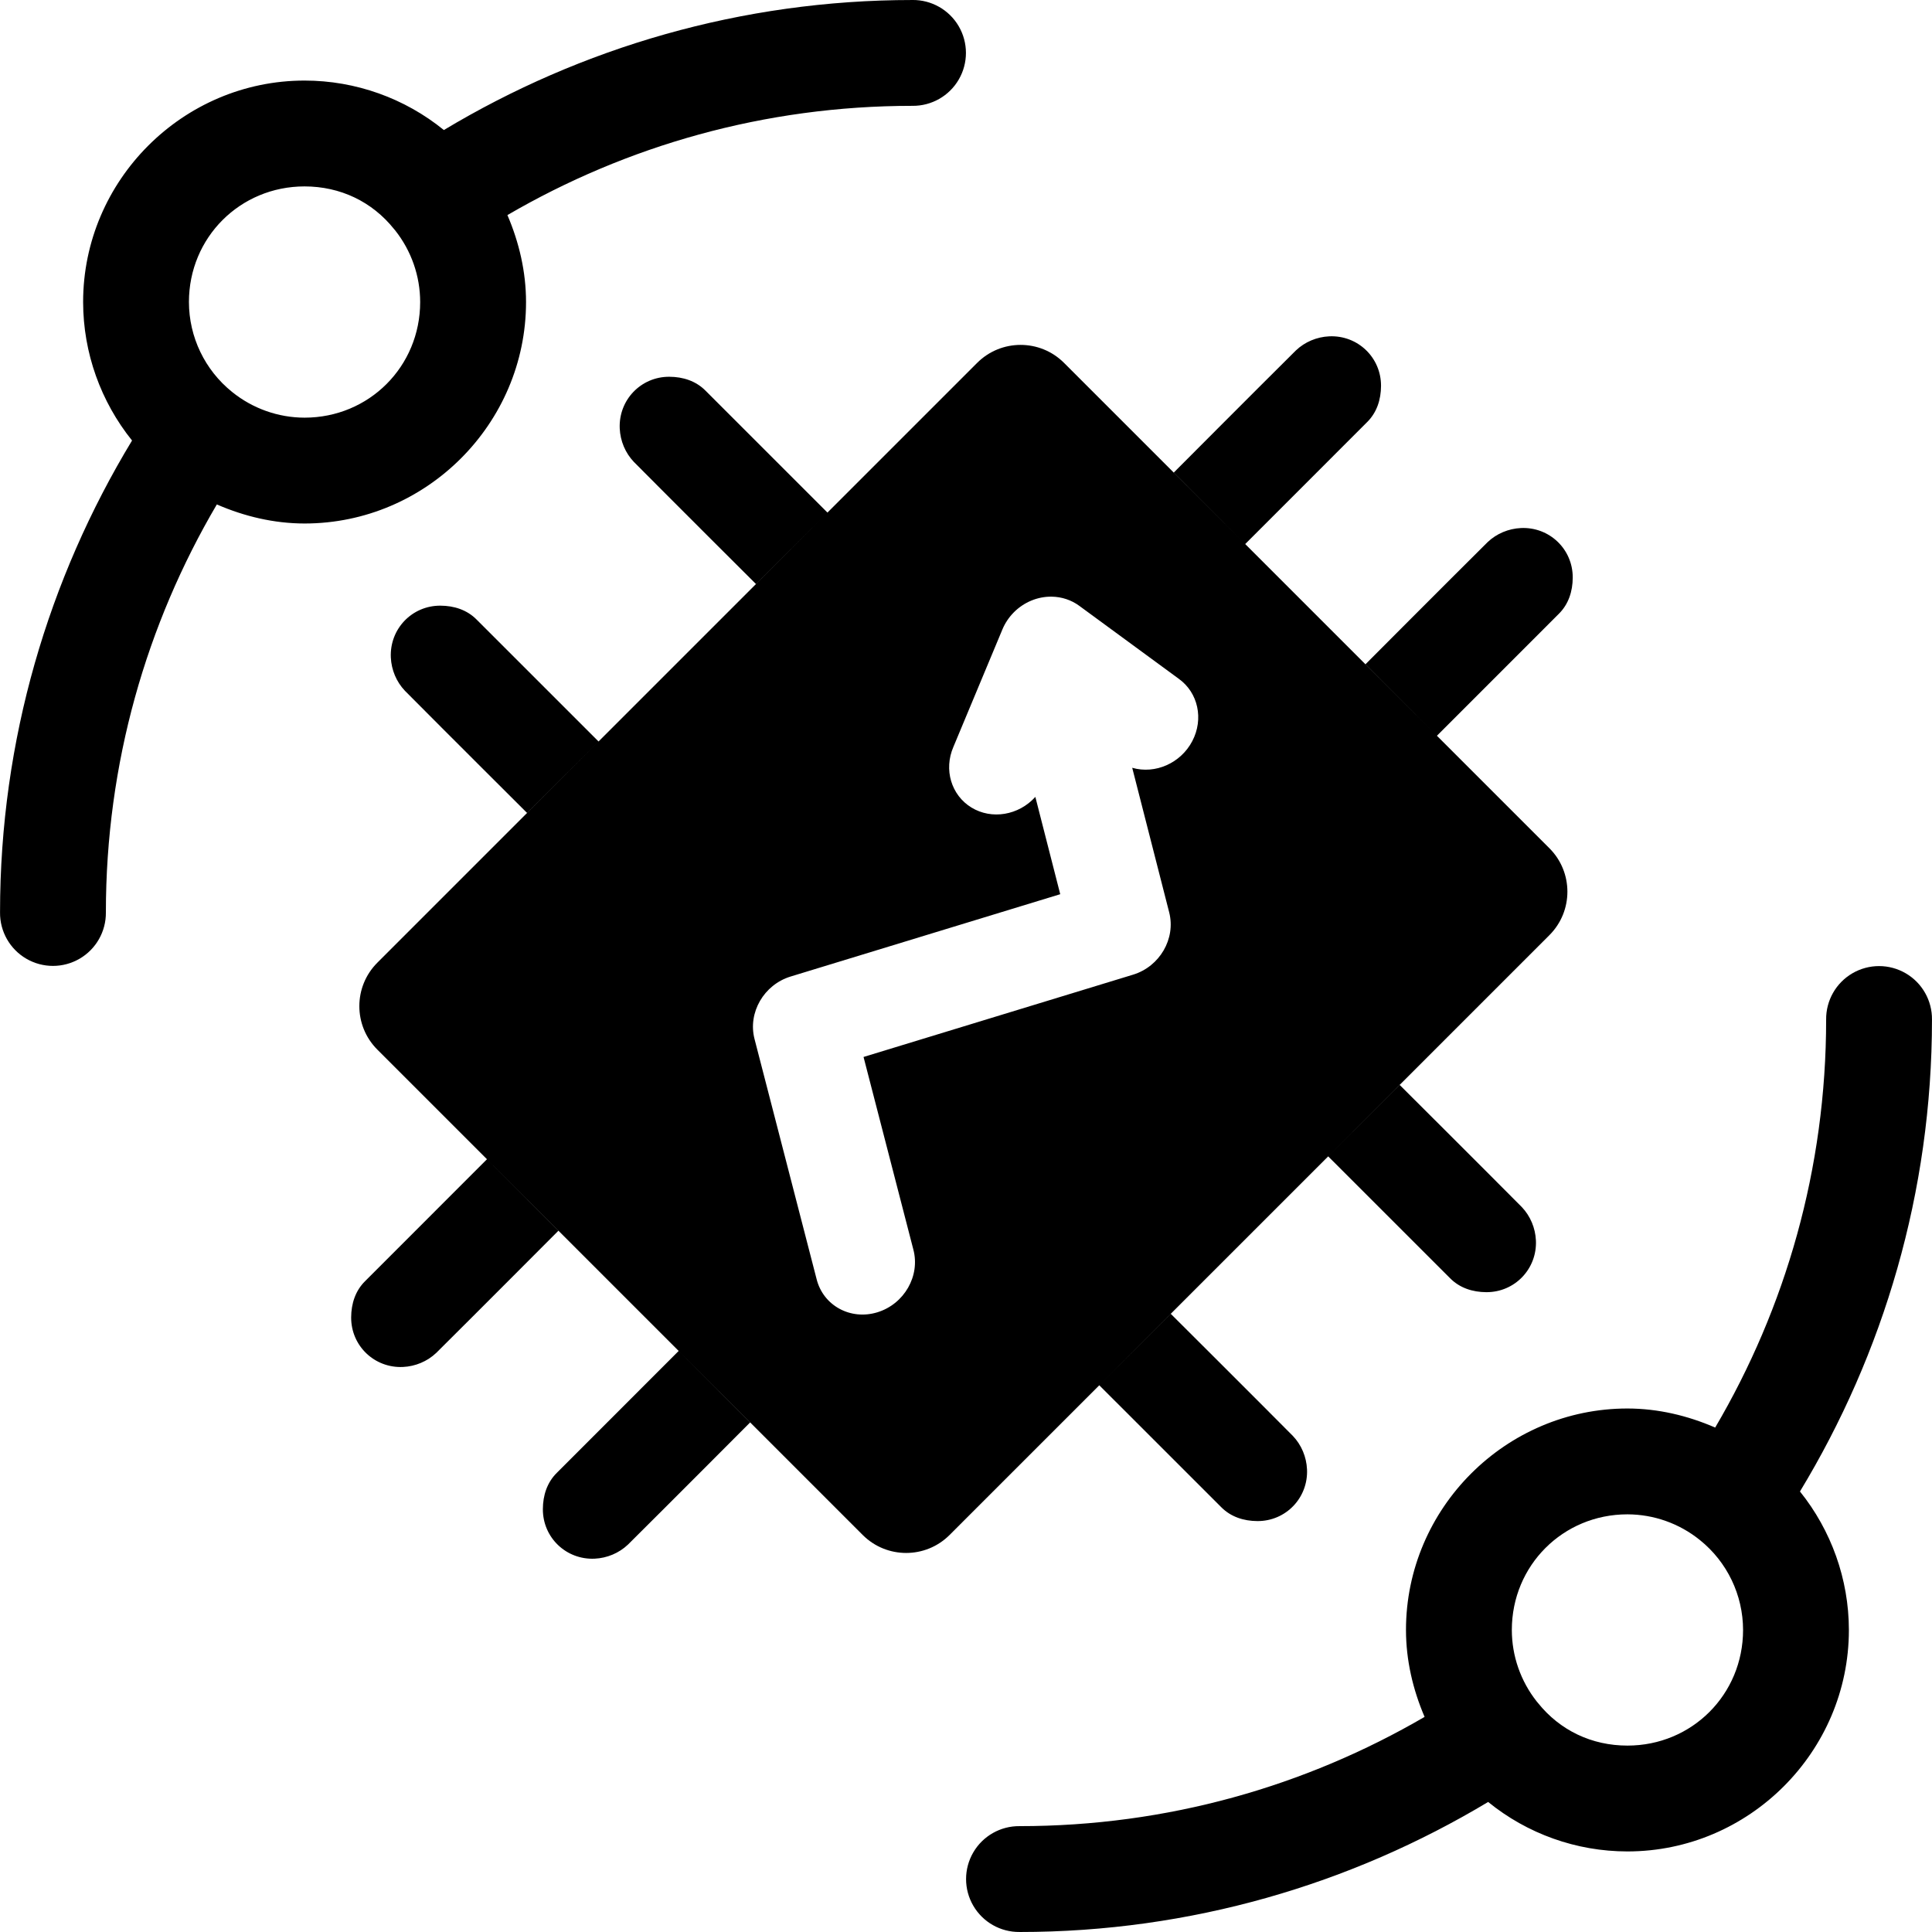
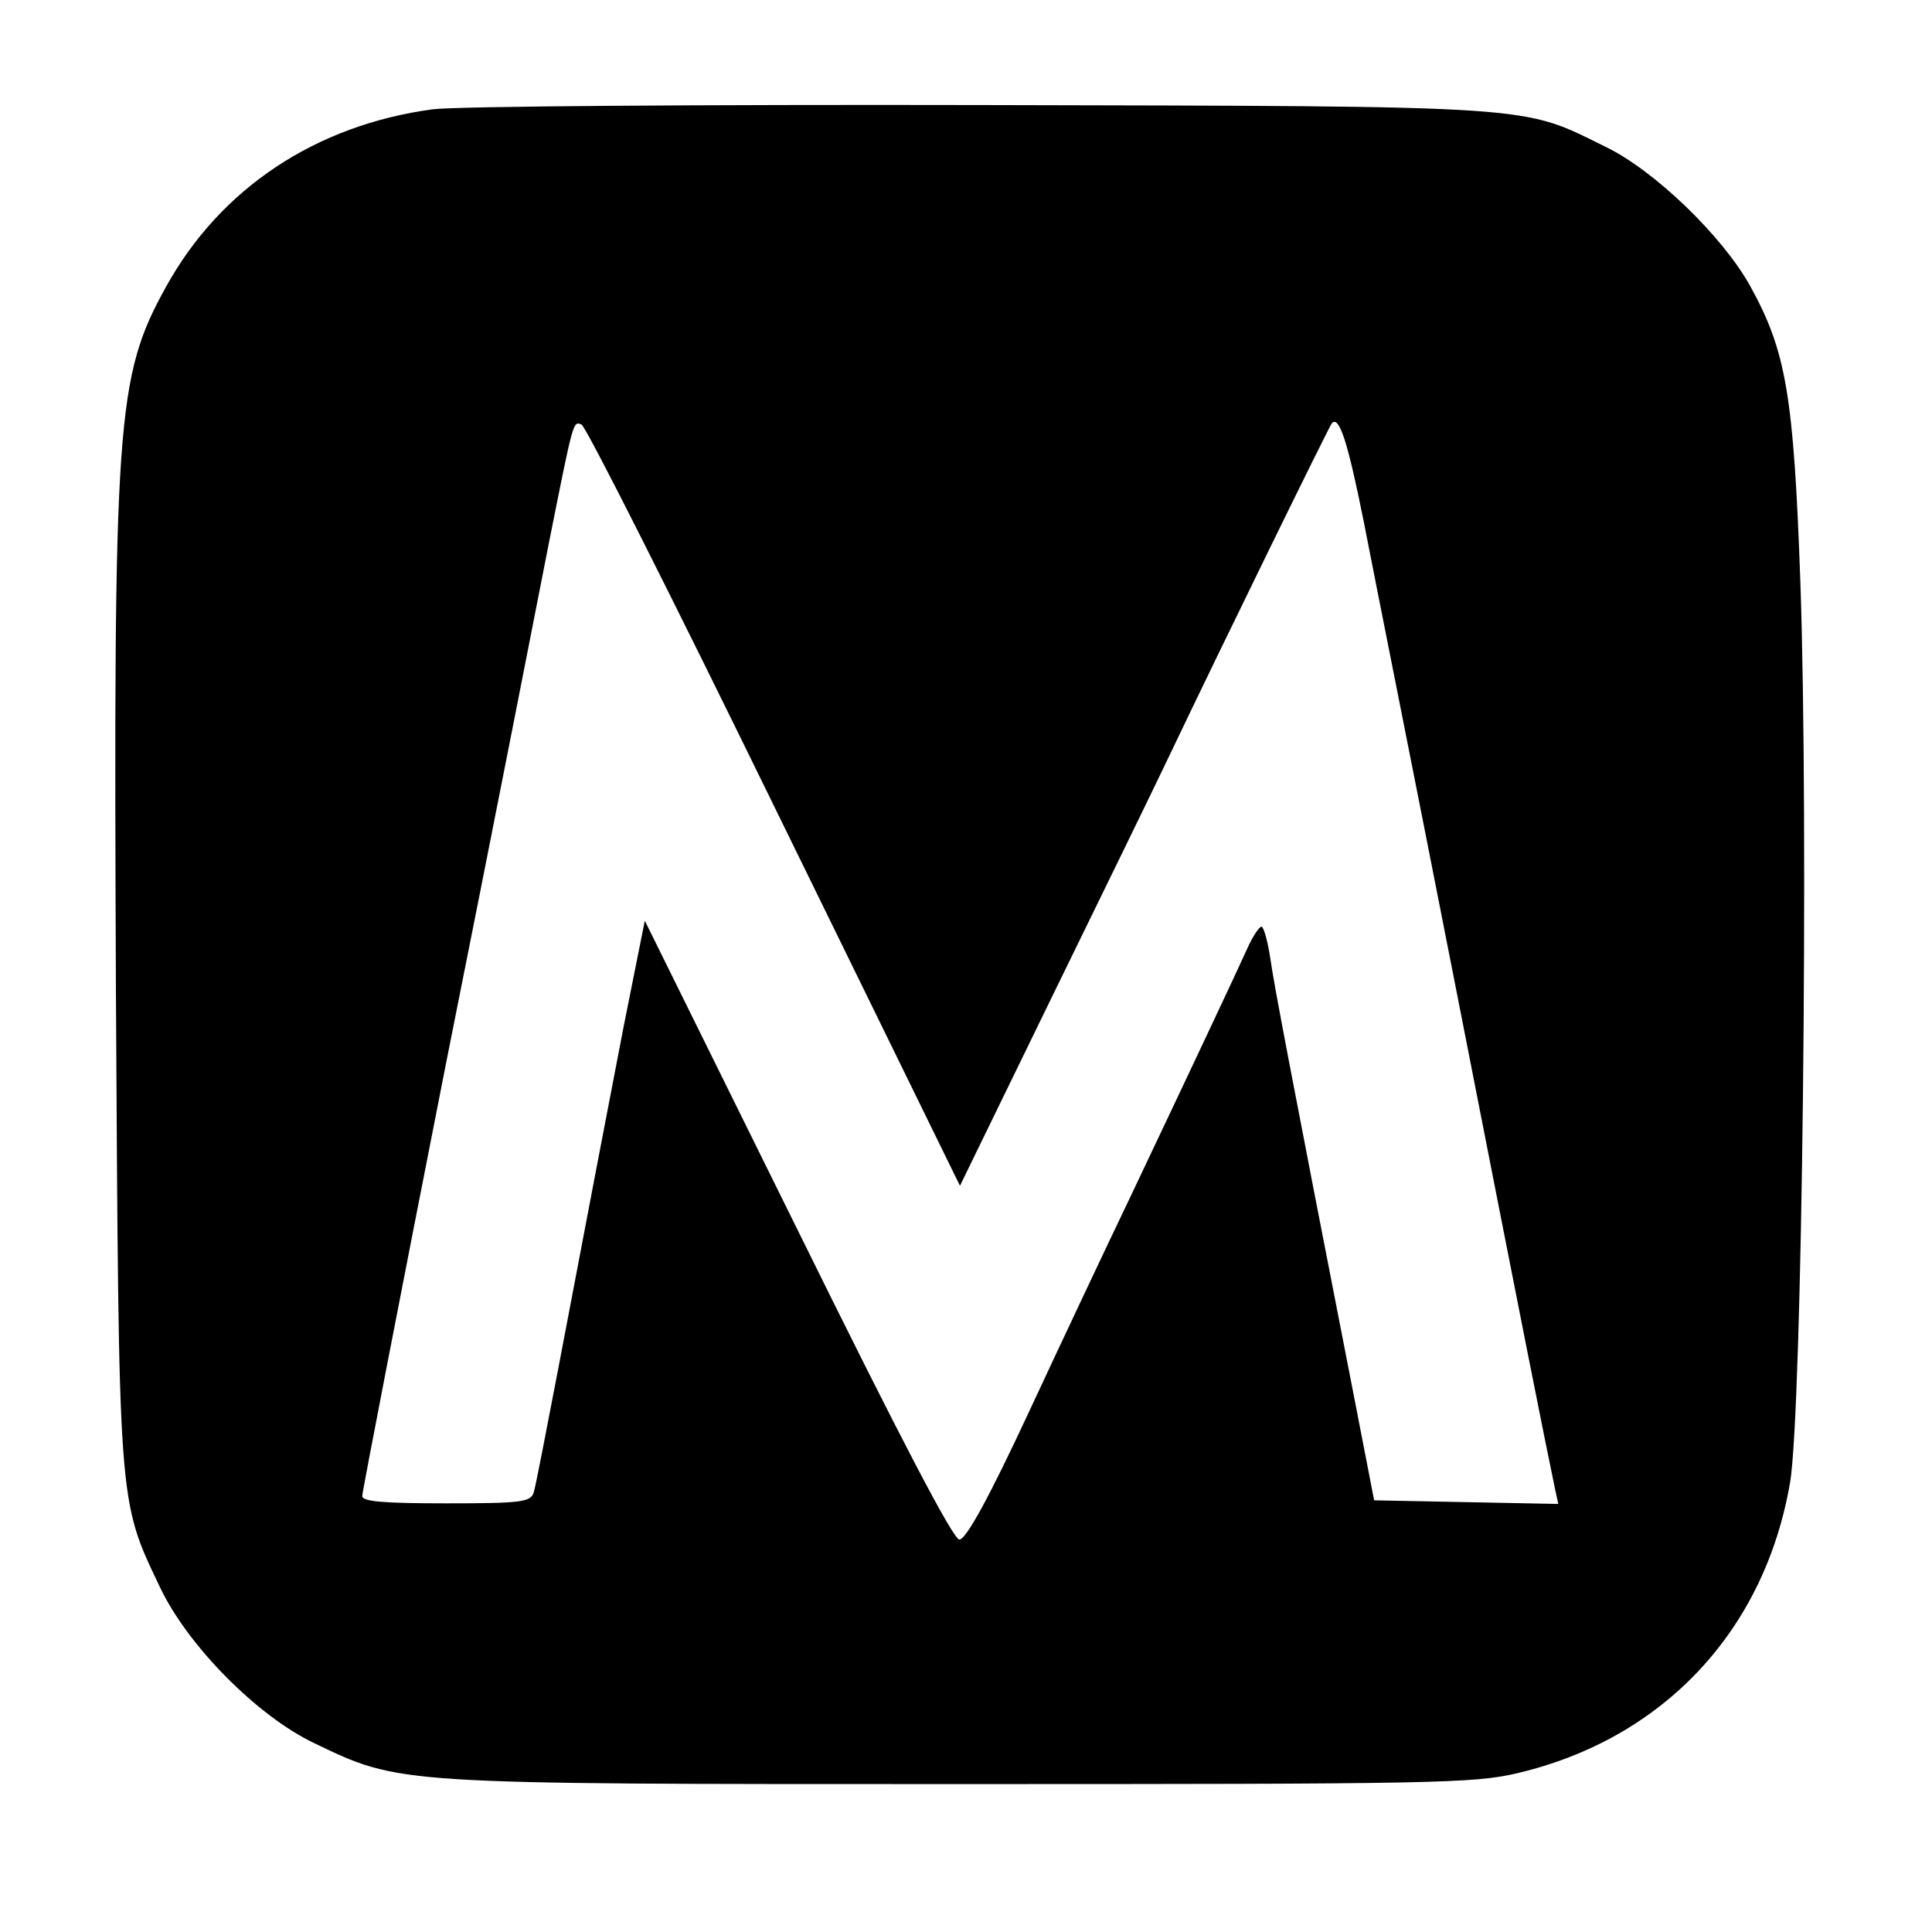
- <svg xmlns="http://www.w3.org/2000/svg" width="320" height="320" version="1.1" viewBox="0 0 320 320">
-   <g stroke-width="28" />
-   <g shape-rendering="auto">
-     <path d="m151.13 0.001c-28.363 0-54.915 7.915-77.613 21.537-6.472-5.262-14.605-8.191-23.067-8.194a8.766 8.766 0 0 0-0.004 0c-20.154 7.3e-4 -36.679 16.528-36.678 36.682a8.766 8.766 0 0 0 0 0.011c0.01 8.415 2.927 16.483 8.103 22.927-13.825 22.819-21.865 49.572-21.865 78.161a8.766 8.766 0 1 0 17.531 0c0-24.702 6.719-47.748 18.378-67.574 4.566 1.985 9.473 3.15 14.519 3.157a8.766 8.766 0 0 0 0.012 0c20.155 6.2e-4 36.683-16.527 36.682-36.682a8.766 8.766 0 0 0 0-4e-3c-0.002-4.999-1.139-9.863-3.083-14.397 19.717-11.484 42.585-18.095 67.085-18.095a8.766 8.766 0 1 0 0-17.531zm-100.69 30.874c5.913 2e-3 11.191 2.512 14.836 7.077a8.766 8.766 0 0 0 0.183 0.215c2.671 3.38 4.133 7.553 4.134 11.863-0.002 10.677-8.468 19.144-19.144 19.148-4.37-8e-3 -8.601-1.509-12-4.255a8.766 8.766 0 0 0-0.012-9e-3c-4.514-3.633-7.136-9.098-7.144-14.893 0.003-10.677 8.47-19.144 19.148-19.146z" color="#000000" color-rendering="auto" image-rendering="auto" solid-color="#000000" style="isolation:auto;mix-blend-mode:normal;text-decoration-color:#000000;text-decoration-line:none;text-decoration-style:solid;text-indent:0;text-transform:none;white-space:normal" />
-     <path d="m66.992 102.83c-1.492 1.558-2.366 3.71-2.258 6.071 0.096 2.045 0.913 4.02 2.337 5.518 6.805 6.856 20.223 20.223 20.223 20.223l11.844-11.83s-12.973-12.961-20.176-20.171c-1.604-1.633-3.75-2.314-6.012-2.324-2.358-0.011-4.467 0.954-5.959 2.512zm32.147 19.983-36.639 36.639c-3.975 3.976-3.975 10.421 0 14.397l80.387 80.387c3.976 3.976 10.422 3.976 14.398 0l99.345-99.345c3.975-3.976 3.975-10.422-6.7e-4 -14.398l-18.63-18.628-61.758-61.758c-3.976-3.975-10.421-3.975-14.397 0l-24.791 24.791zm37.914-37.914s-12.973-12.961-20.176-20.171c-1.604-1.633-3.75-2.314-6.012-2.324-4.717-0.023-8.434 3.862-8.217 8.583 0.096 2.045 0.913 4.02 2.337 5.518 6.805 6.856 20.223 20.223 20.223 20.223zm69.193 5.213s12.961-12.973 20.171-20.176c1.633-1.604 2.314-3.75 2.324-6.012 0.022-4.717-3.862-8.434-8.583-8.217-2.045 0.096-4.02 0.913-5.518 2.337-6.856 6.805-20.223 20.223-20.223 20.223zm31.753 31.753s12.961-12.973 20.171-20.176c1.633-1.604 2.314-3.75 2.324-6.012 0.022-4.717-3.862-8.434-8.583-8.217-2.045 0.096-4.02 0.913-5.518 2.337-6.856 6.805-20.223 20.223-20.223 20.223zm-18.009 69.667s12.973 12.961 20.178 20.169c1.604 1.632 3.75 2.314 6.012 2.324 4.717 0.022 8.434-3.861 8.217-8.583l-2e-3 2e-3c-0.096-2.045-0.914-4.021-2.338-5.519-6.805-6.856-20.222-20.222-20.222-20.222l-11.844 11.83zm-37.914 37.914s12.973 12.961 20.178 20.169c1.604 1.632 3.75 2.314 6.012 2.324 4.717 0.023 8.434-3.861 8.217-8.583h-2e-3c-0.096-2.045-0.913-4.021-2.337-5.518-6.805-6.856-20.223-20.223-20.223-20.223l-11.844 11.83zm-69.667-5.687s-12.961 12.973-20.169 20.178c-1.632 1.604-2.314 3.75-2.324 6.012-0.023 4.717 3.861 8.434 8.583 8.217h-0.002c2.045-0.096 4.02-0.913 5.518-2.337 6.856-6.805 20.223-20.223 20.223-20.223zm-31.753-31.753s-12.961 12.973-20.169 20.178c-1.632 1.604-2.314 3.75-2.324 6.012-0.023 4.717 3.861 8.434 8.583 8.217h-0.002c2.045-0.096 4.02-0.913 5.518-2.337 6.856-6.805 20.223-20.223 20.223-20.223zm87.237-90.554c1.679-1.706 3.967-2.66 6.297-2.626 1.663 0.024 3.253 0.55 4.562 1.51l16.499 12.1c3.201 2.297 4.144 6.659 2.231 10.312-1.914 3.653-6.123 5.524-9.951 4.423l6.124 23.948c1.113 4.352-1.564 8.968-5.983 10.317l-44.642 13.631 8.246 31.883c1.173 4.37-1.502 9.044-5.955 10.407-4.453 1.363-8.976-1.111-10.068-5.505l-10.282-39.769c-1.127-4.356 1.549-8.985 5.976-10.338l44.661-13.637-4.122-16.118c-2.763 3.064-7.234 3.808-10.586 1.762-3.353-2.047-4.614-6.29-2.986-10.047l8.117-19.454c0.433-1.038 1.067-1.989 1.862-2.797z" color="#000000" color-rendering="auto" fill-rule="evenodd" image-rendering="auto" solid-color="#000000" style="isolation:auto;mix-blend-mode:normal;text-decoration-color:#000000;text-decoration-line:none;text-decoration-style:solid;text-indent:0;text-transform:none;white-space:normal" />
-     <path d="m168.87 320c28.363 0 54.915-7.915 77.614-21.538 6.472 5.262 14.605 8.192 23.067 8.194a8.766 8.766 0 0 0 4e-3 0c20.155-7e-4 36.68-16.528 36.679-36.682a8.766 8.766 0 0 0 0-0.011c-0.01-8.415-2.927-16.484-8.103-22.927 13.825-22.82 21.866-49.572 21.866-78.162a8.766 8.766 0 1 0-17.531 0c0 24.703-6.719 47.749-18.378 67.575-4.566-1.985-9.473-3.15-14.519-3.157a8.766 8.766 0 0 0-0.012 0c-20.155-6.2e-4 -36.683 16.527-36.682 36.682 2e-3 4.999 1.139 9.863 3.083 14.397-19.717 11.484-42.586 18.095-67.086 18.095a8.766 8.766 0 1 0 0 17.531zm100.69-30.875c-5.913 0-11.191-2.512-14.836-7.077a8.766 8.766 0 0 0-0.183-0.215c-2.671-3.38-4.133-7.553-4.134-11.863 2e-3 -10.677 8.468-19.144 19.144-19.148 4.37 8e-3 8.601 1.509 12 4.255a8.766 8.766 0 0 0 0.012 9e-3c4.514 3.633 7.136 9.098 7.144 14.893-3e-3 10.677-8.47 19.145-19.148 19.146z" color="#000000" color-rendering="auto" image-rendering="auto" solid-color="#000000" style="isolation:auto;mix-blend-mode:normal;text-decoration-color:#000000;text-decoration-line:none;text-decoration-style:solid;text-indent:0;text-transform:none;white-space:normal" />
+ <svg xmlns="http://www.w3.org/2000/svg" version="1.0" width="320pt" height="320pt" viewBox="0 0 320 320" preserveAspectRatio="xMidYMid meet">
+   <g transform="translate(0,320) scale(0.1,-0.1)" fill="#000000" stroke="none">
+     <path d="M717 3019 c-194 -26 -352 -131 -442 -294 -83 -150 -87 -219 -83 -1165 5 -861 3 -842 73 -989 46 -97 161 -213 255 -258 144 -69 131 -68 1070 -68 782 0 851 1 923 18 242 57 410 236 452 482 20 118 31 1090 17 1490 -11 312 -24 384 -83 491 -46 83 -159 192 -240 231 -140 69 -104 67 -1034 69 -462 1 -870 -2 -908 -7z m565 -1154 l308 -629 151 310 c83 170 173 354 199 409 81 170 262 540 266 544 12 13 26 -29 53 -164 16 -83 87 -438 156 -790 110 -561 141 -717 161 -813 l5 -23 -153 3 -152 3 -32 165 c-109 558 -134 690 -140 733 -4 26 -10 49 -14 52 -3 2 -15 -15 -25 -38 -20 -44 -83 -178 -194 -412 -37 -77 -112 -236 -166 -352 -67 -144 -105 -213 -116 -213 -10 0 -96 164 -268 513 l-253 512 -35 -175 c-35 -182 -48 -249 -108 -565 -20 -104 -38 -198 -41 -207 -5 -16 -21 -18 -145 -18 -104 0 -139 3 -139 12 0 7 63 332 140 723 78 390 154 778 170 860 40 200 39 197 53 192 7 -2 150 -286 319 -632z" />
  </g>
</svg>
